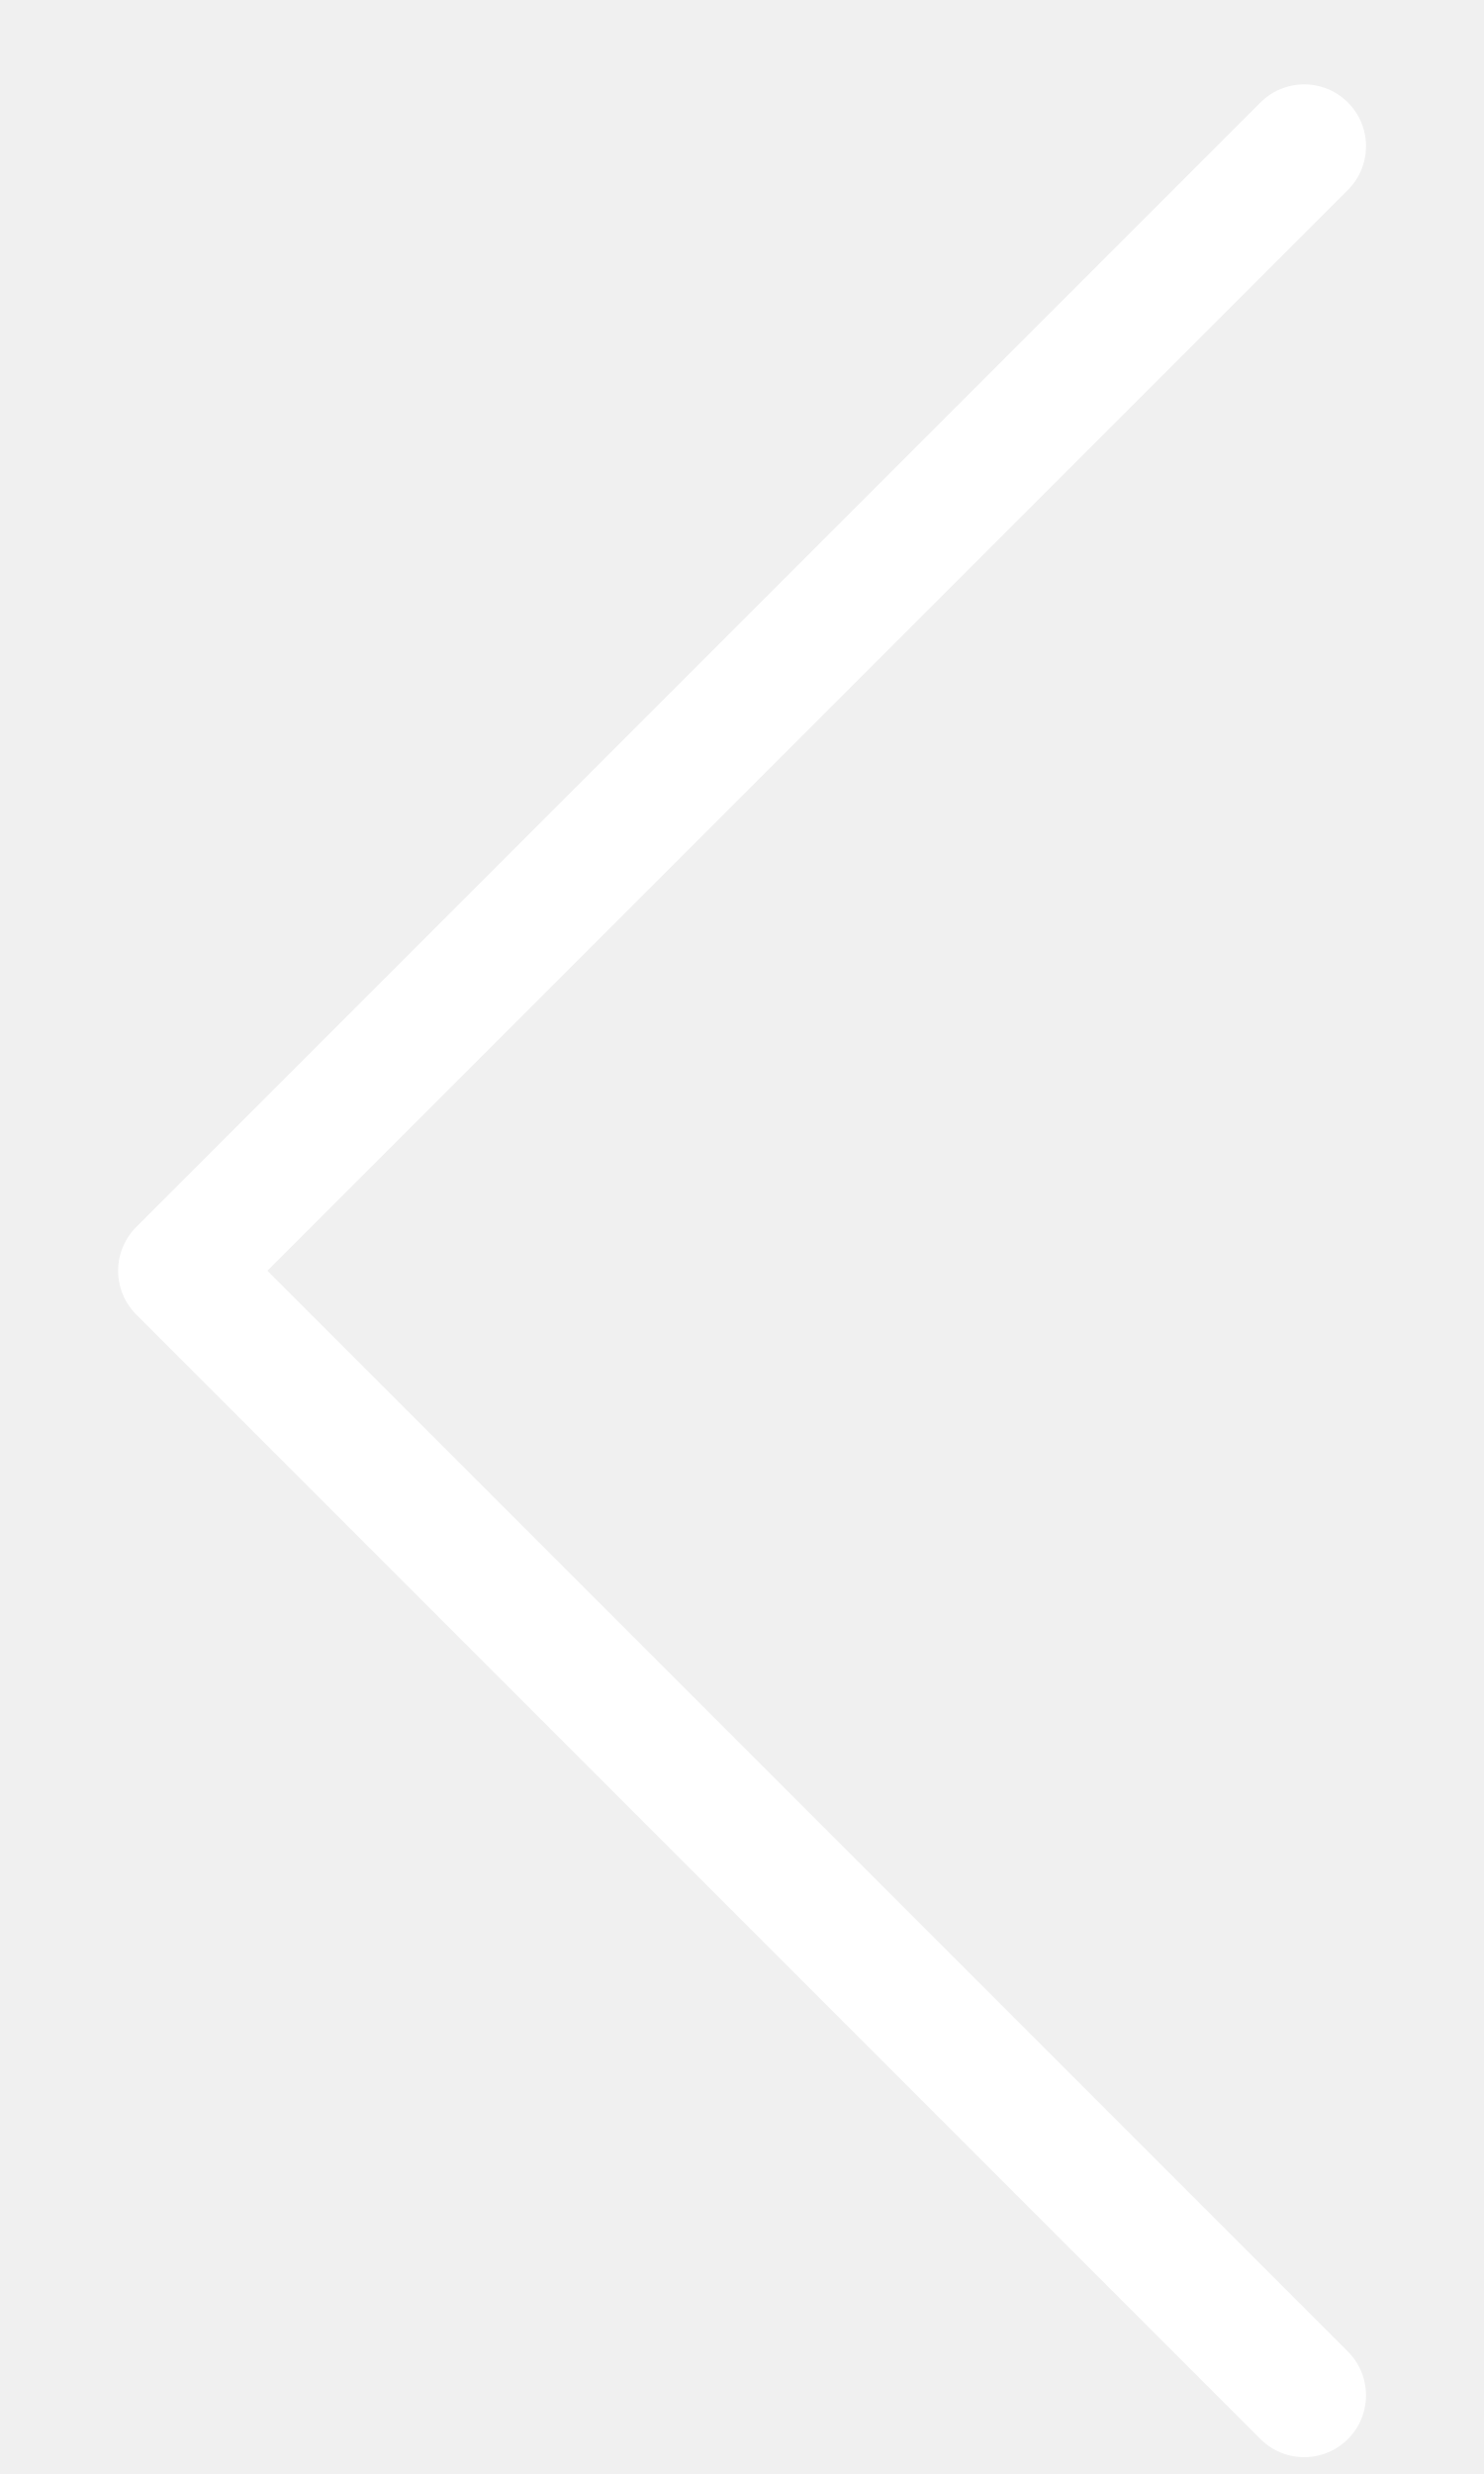
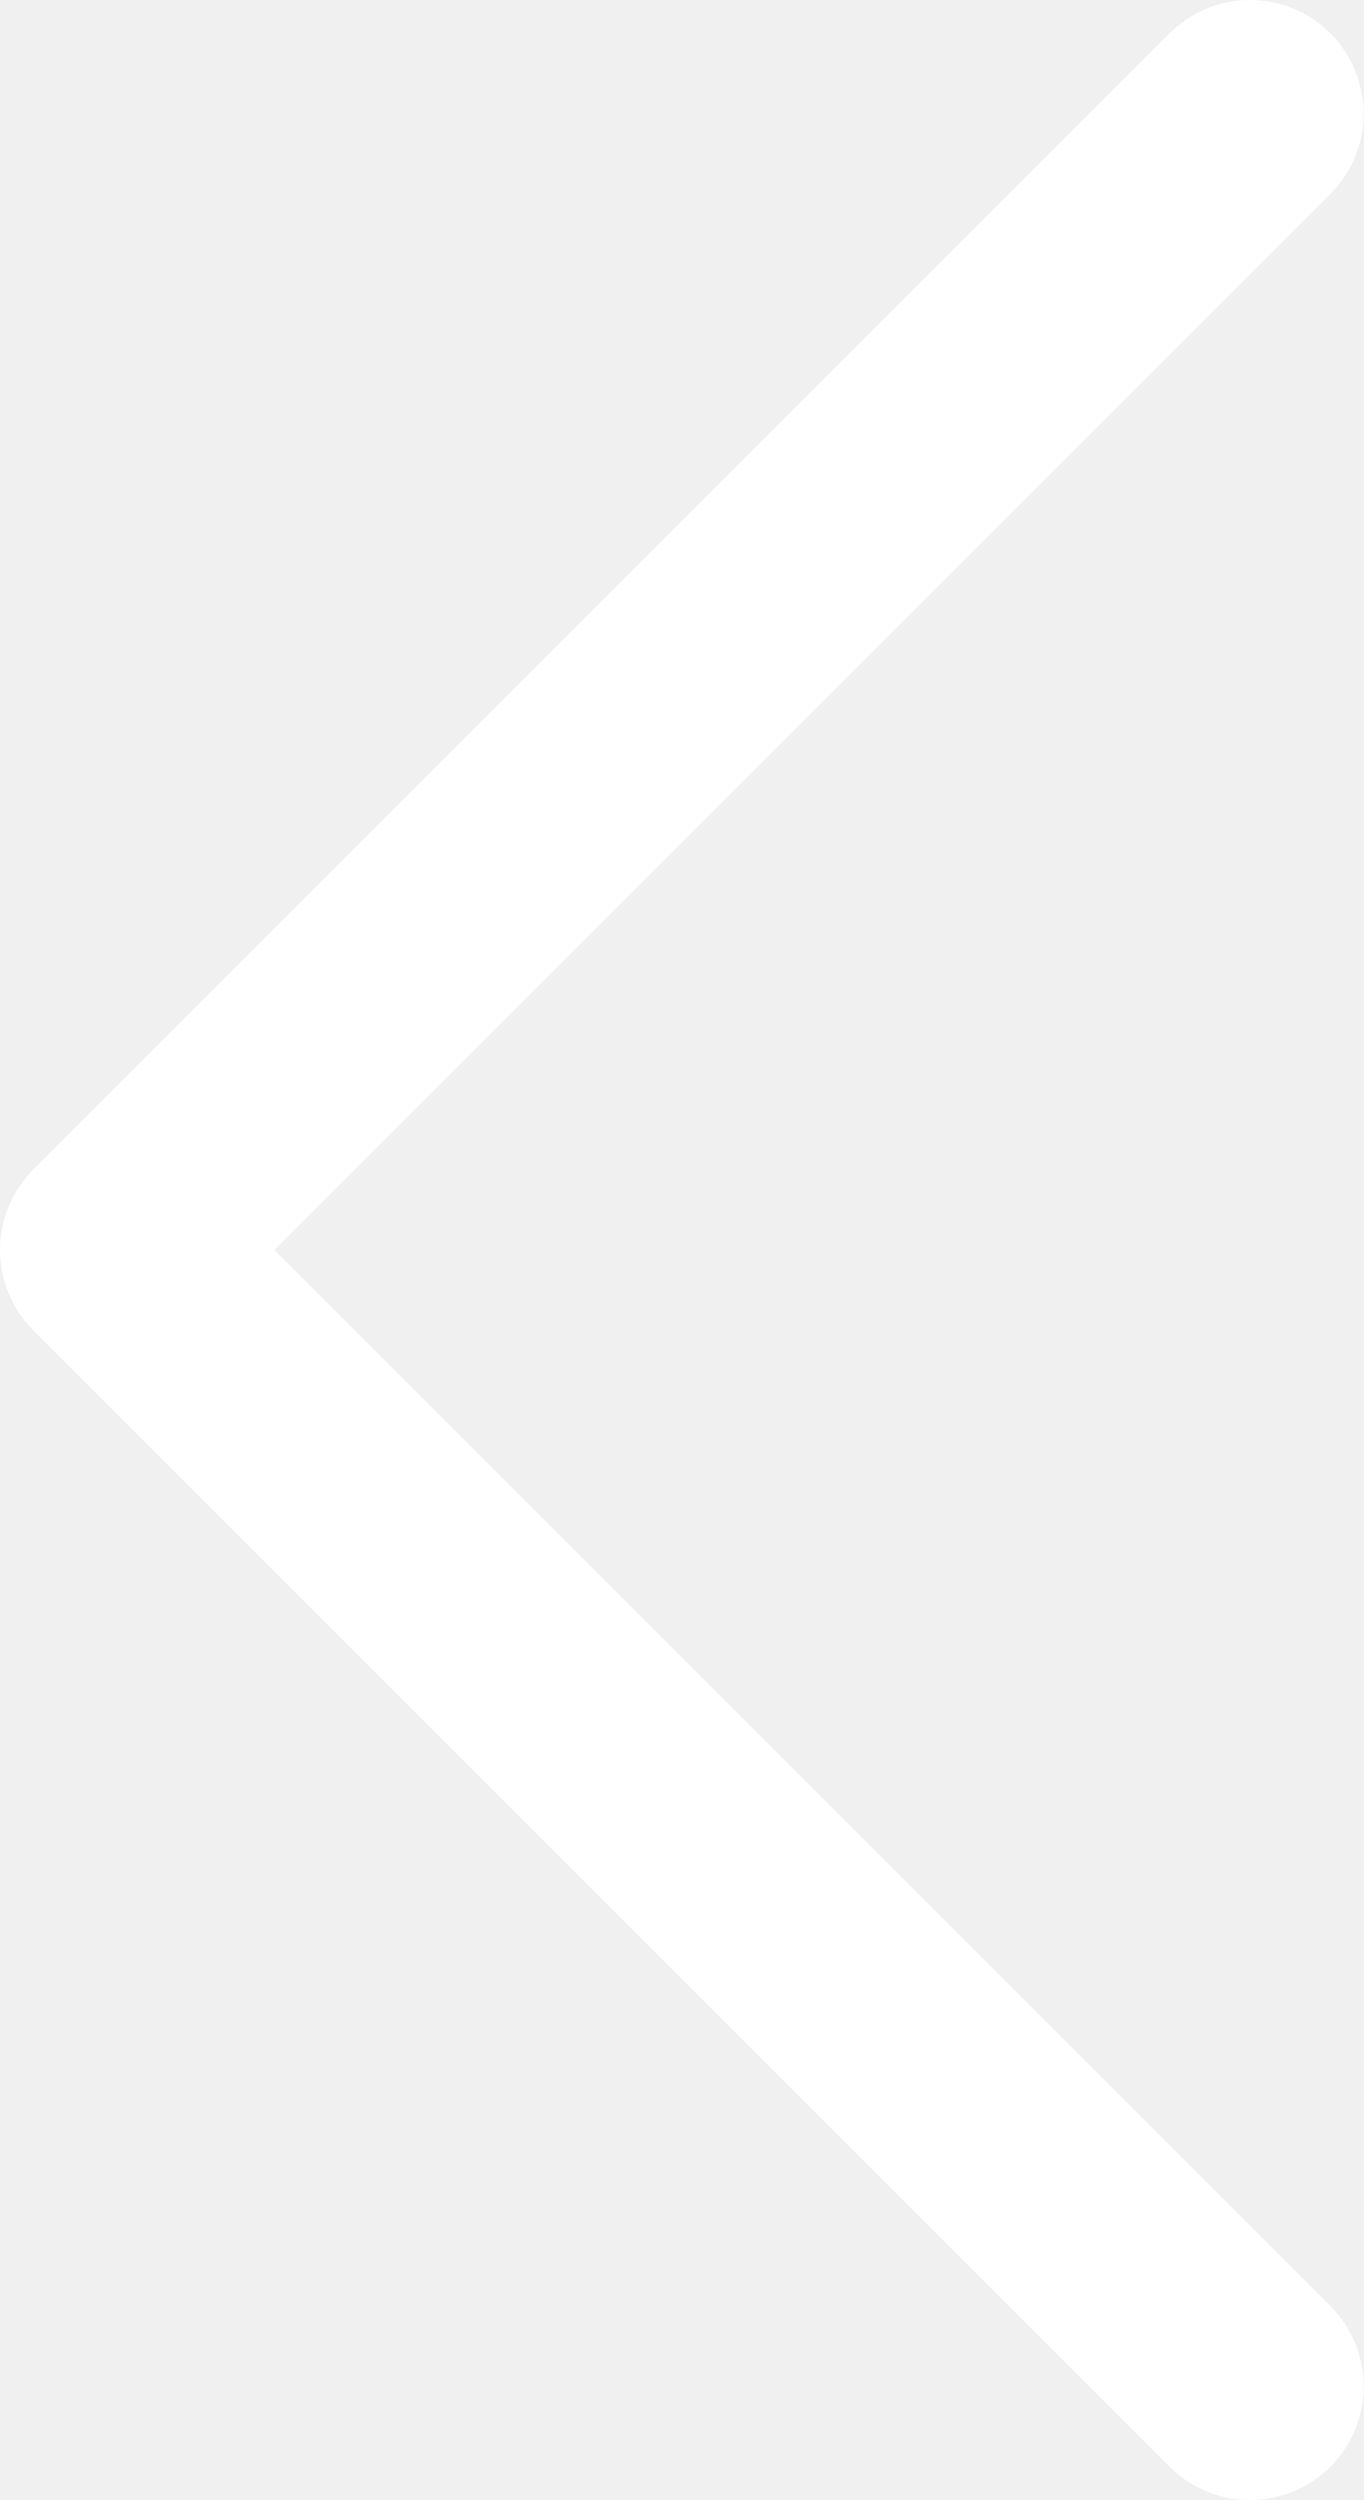
- <svg xmlns="http://www.w3.org/2000/svg" width="12" height="20" viewBox="0 0 12 20" fill="none">
-   <path d="M10.546 1.182L1.455 10.273L10.546 19.364" stroke="white" stroke-linecap="round" stroke-linejoin="round" />
+ <svg xmlns="http://www.w3.org/2000/svg" width="12" height="22" viewBox="0 0 12 22" fill="none">
+   <path d="M11 1L1 11L11 21" stroke="white" stroke-width="2" stroke-linecap="round" stroke-linejoin="round" />
</svg>
